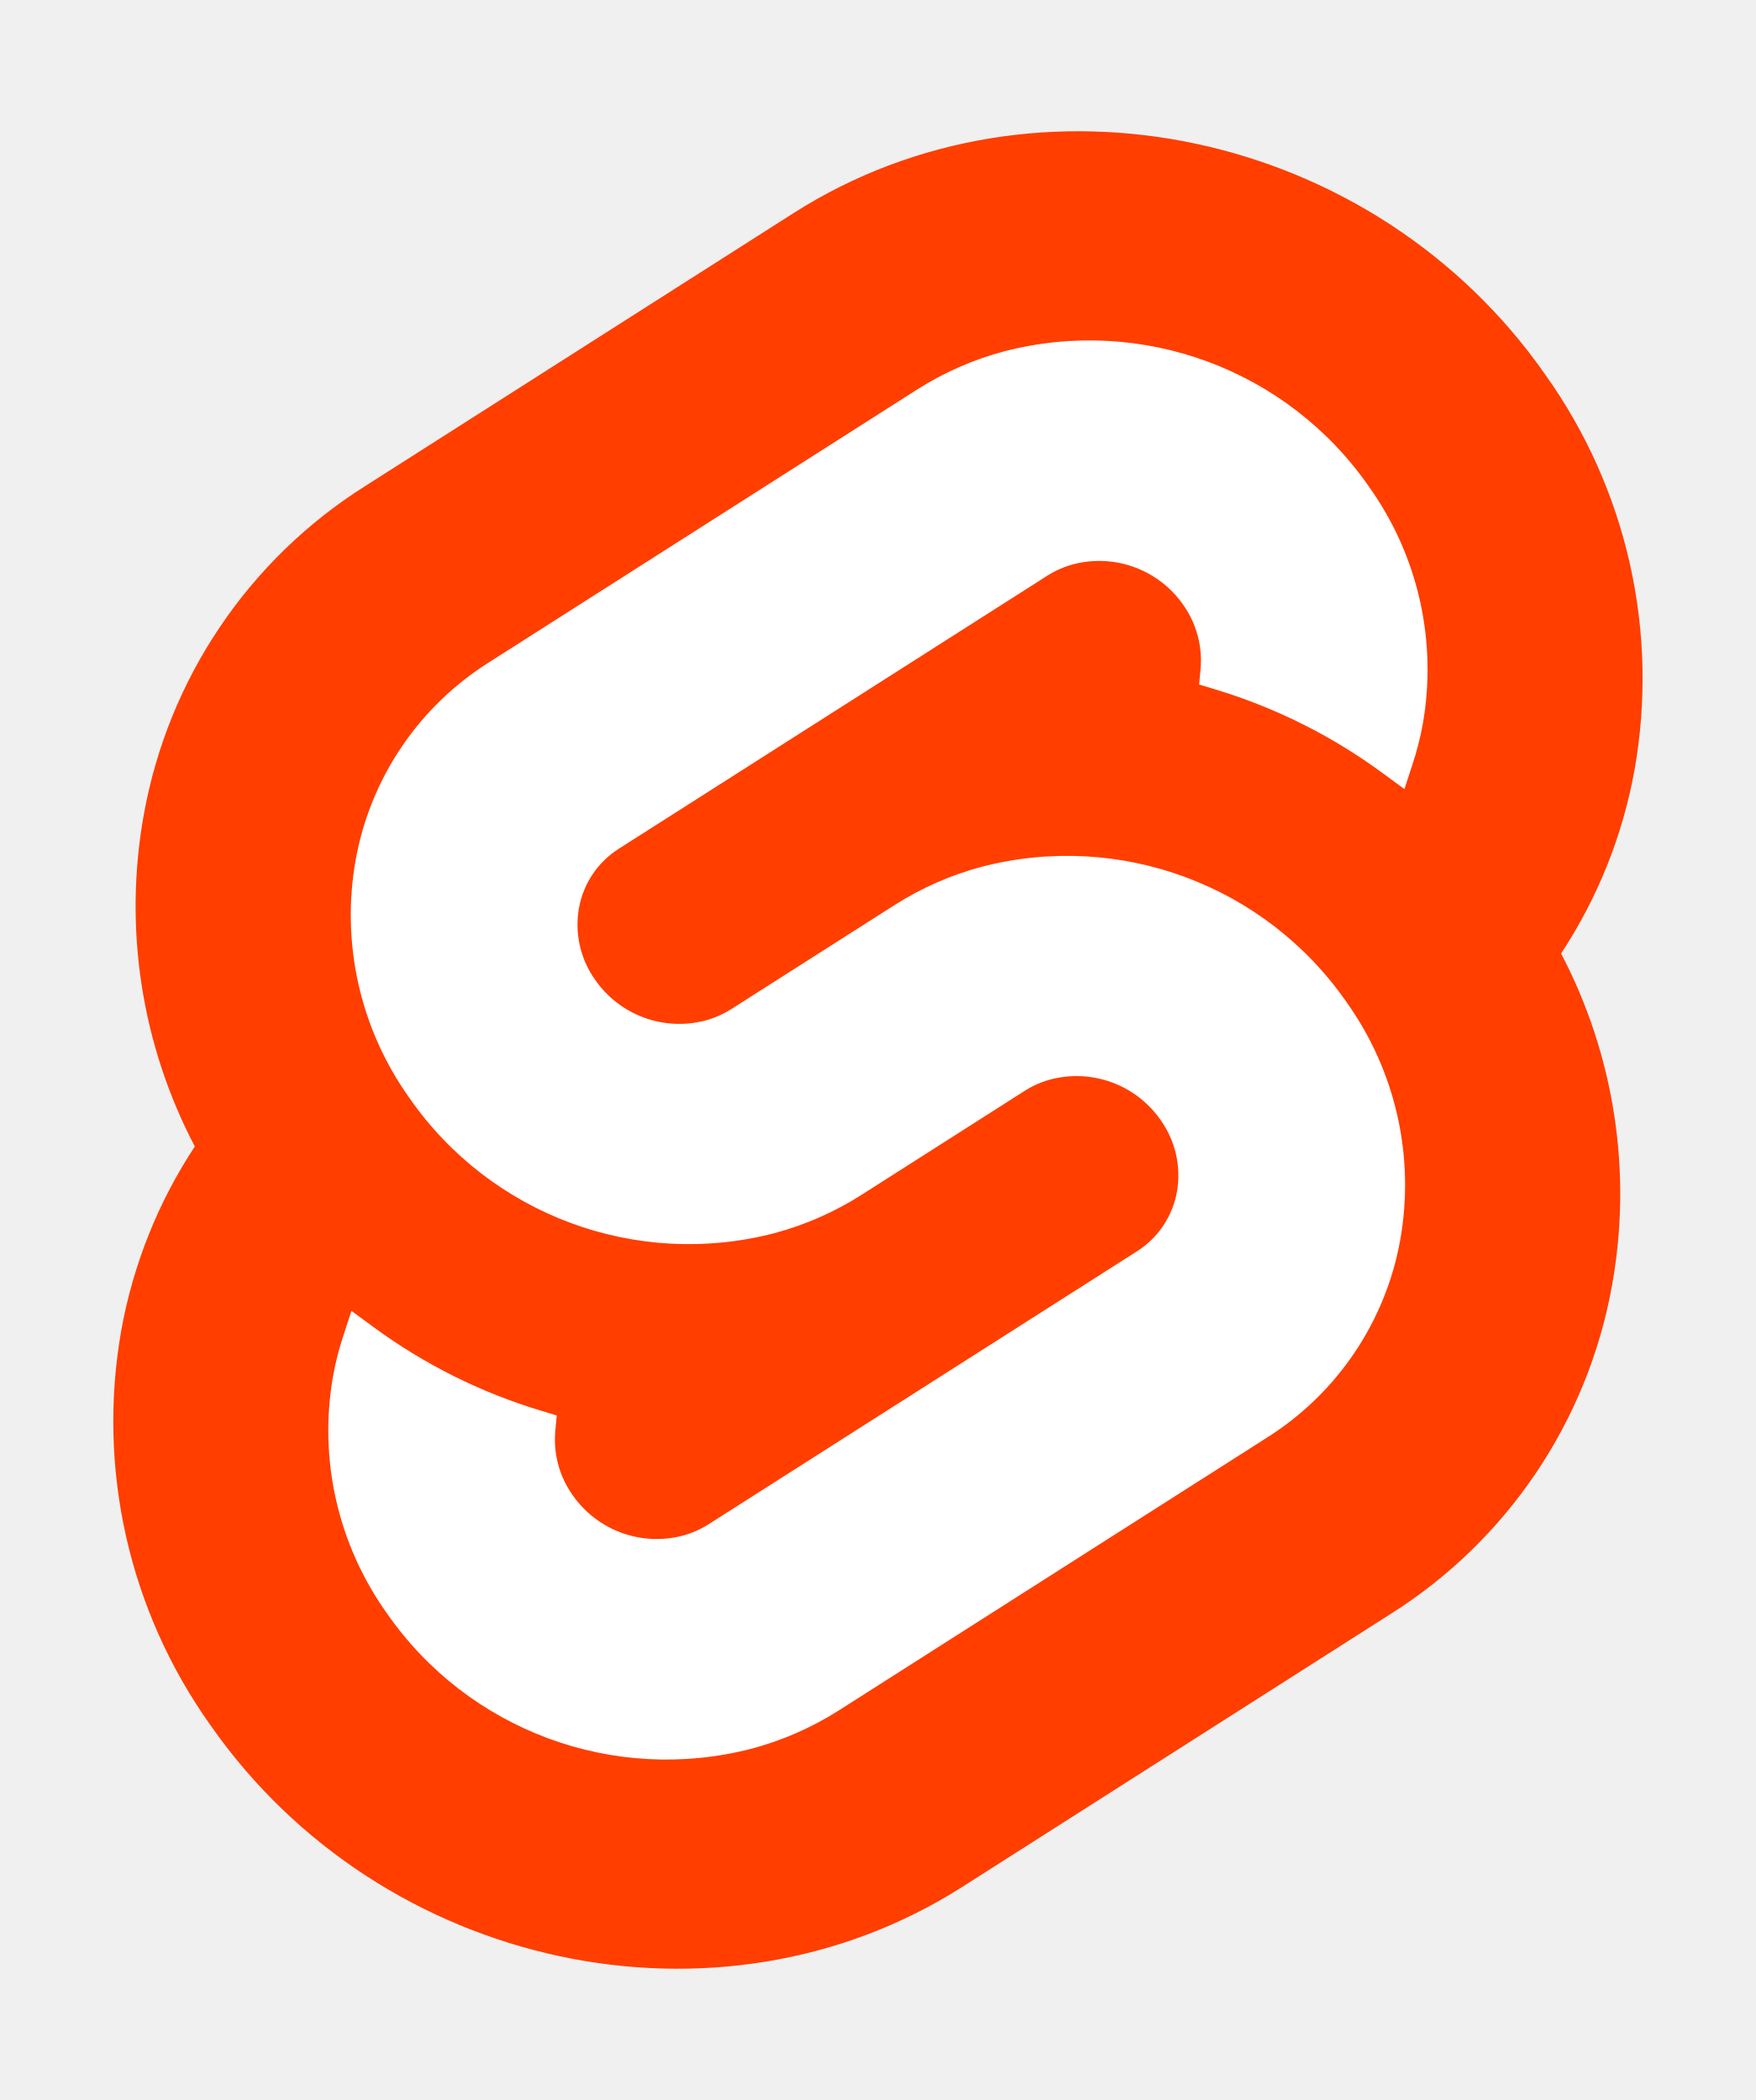
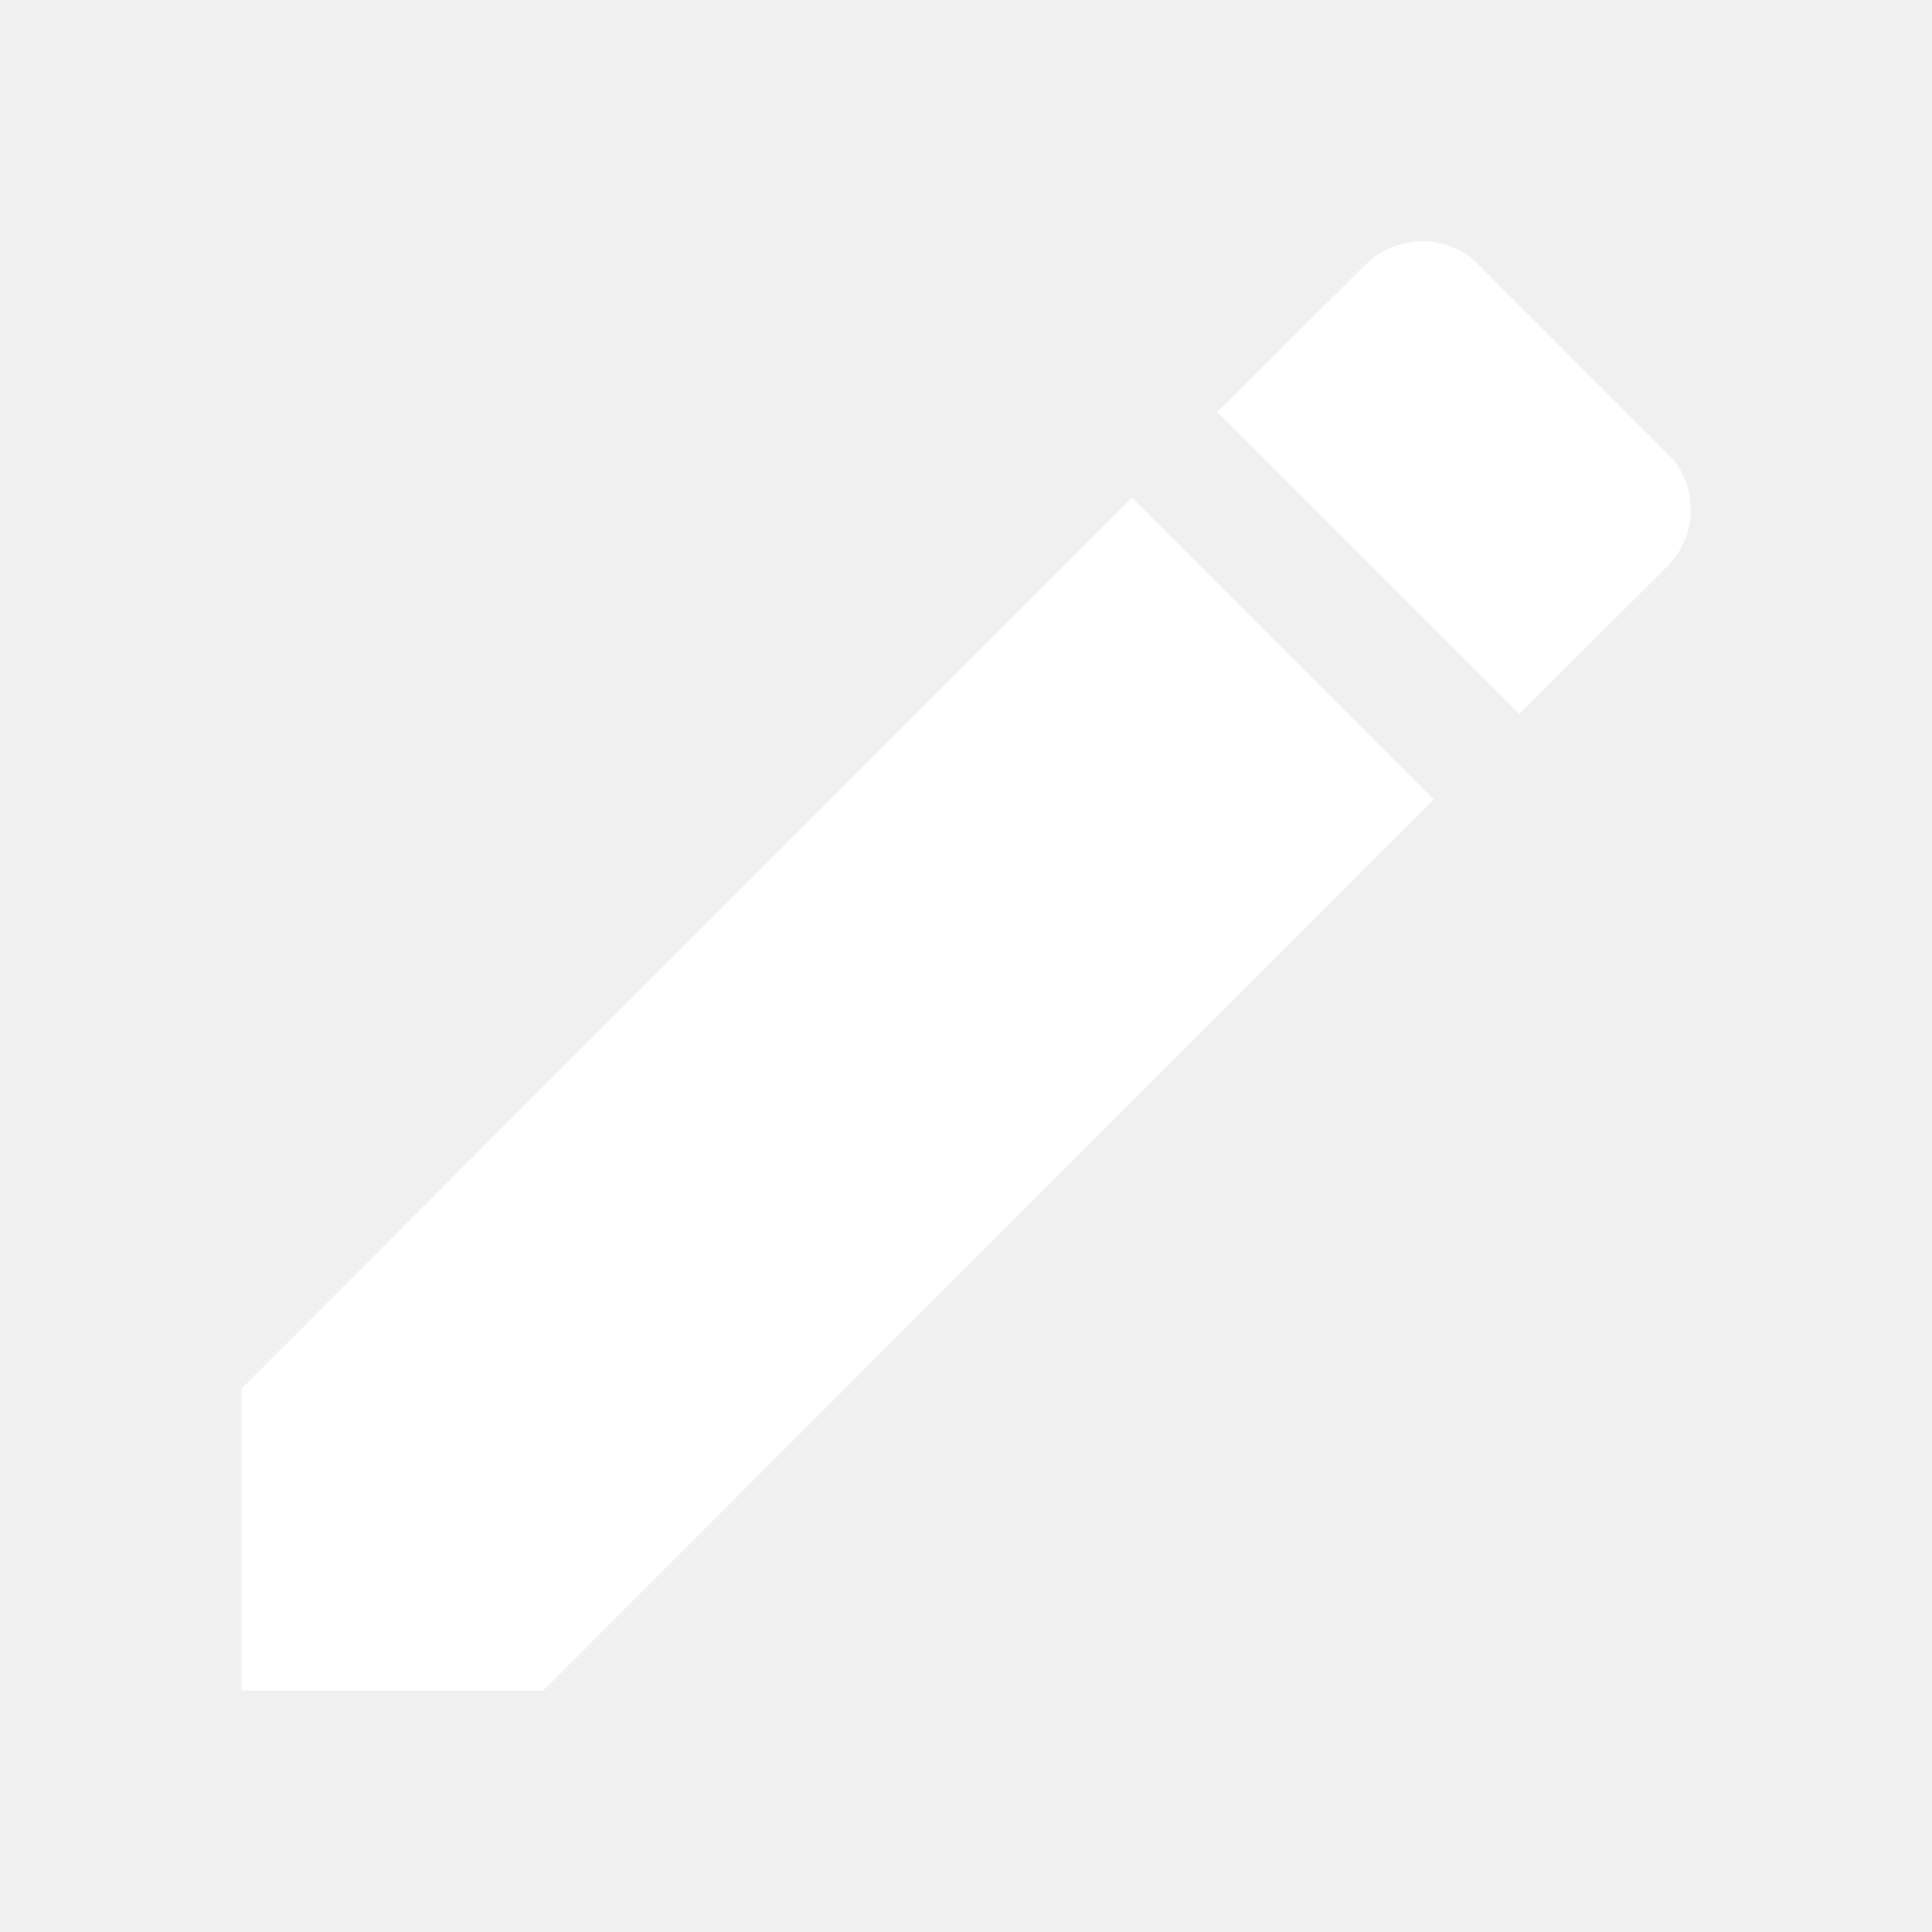
- <svg xmlns="http://www.w3.org/2000/svg" width="107" height="128" viewBox="0 0 107 128">
-   <path d="M94.157 22.819c-10.4-14.885-30.94-19.297-45.792-9.835L22.282 29.608A29.92 29.92 0 0 0 8.764 49.65a31.5 31.5 0 0 0 3.108 20.231 30 30 0 0 0-4.477 11.183 31.9 31.9 0 0 0 5.448 24.116c10.402 14.887 30.942 19.297 45.791 9.835l26.083-16.624A29.92 29.92 0 0 0 98.235 78.35a31.53 31.53 0 0 0-3.105-20.232 30 30 0 0 0 4.474-11.182 31.88 31.88 0 0 0-5.447-24.116" style="fill:#ff3e00" />
-   <path d="M45.817 106.582a20.72 20.72 0 0 1-22.237-8.243 19.17 19.17 0 0 1-3.277-14.503 18 18 0 0 1 .624-2.435l.49-1.498 1.337.981a33.6 33.6 0 0 0 10.203 5.098l.97.294-.09.968a5.85 5.85 0 0 0 1.052 3.878 6.24 6.24 0 0 0 6.695 2.485 5.8 5.8 0 0 0 1.603-.704L69.27 76.28a5.43 5.43 0 0 0 2.45-3.631 5.8 5.8 0 0 0-.987-4.371 6.24 6.24 0 0 0-6.698-2.487 5.7 5.7 0 0 0-1.6.704l-9.953 6.345a19 19 0 0 1-5.296 2.326 20.72 20.72 0 0 1-22.237-8.243 19.17 19.17 0 0 1-3.277-14.502 17.99 17.99 0 0 1 8.13-12.052l26.081-16.623a19 19 0 0 1 5.3-2.329 20.72 20.72 0 0 1 22.237 8.243 19.17 19.17 0 0 1 3.277 14.503 18 18 0 0 1-.624 2.435l-.49 1.498-1.337-.98a33.6 33.6 0 0 0-10.203-5.1l-.97-.294.09-.968a5.86 5.86 0 0 0-1.052-3.878 6.24 6.24 0 0 0-6.696-2.485 5.8 5.8 0 0 0-1.602.704L37.73 51.72a5.42 5.42 0 0 0-2.449 3.63 5.79 5.79 0 0 0 .986 4.372 6.24 6.24 0 0 0 6.698 2.486 5.8 5.8 0 0 0 1.602-.704l9.952-6.342a19 19 0 0 1 5.295-2.328 20.72 20.72 0 0 1 22.237 8.242 19.17 19.17 0 0 1 3.277 14.503 18 18 0 0 1-8.13 12.053l-26.081 16.622a19 19 0 0 1-5.3 2.328" style="fill:#fff" />
+ <svg xmlns="http://www.w3.org/2000/svg" width="32" height="32" viewBox="0 0 24 24">
+   <path fill="white" d="M20.71 7.04c.39-.39.39-1.04 0-1.41l-2.34-2.34c-.37-.39-1.02-.39-1.41 0l-1.84 1.83l3.75 3.75M3 17.25V21h3.75L17.81 9.93l-3.75-3.75z" />
</svg>
